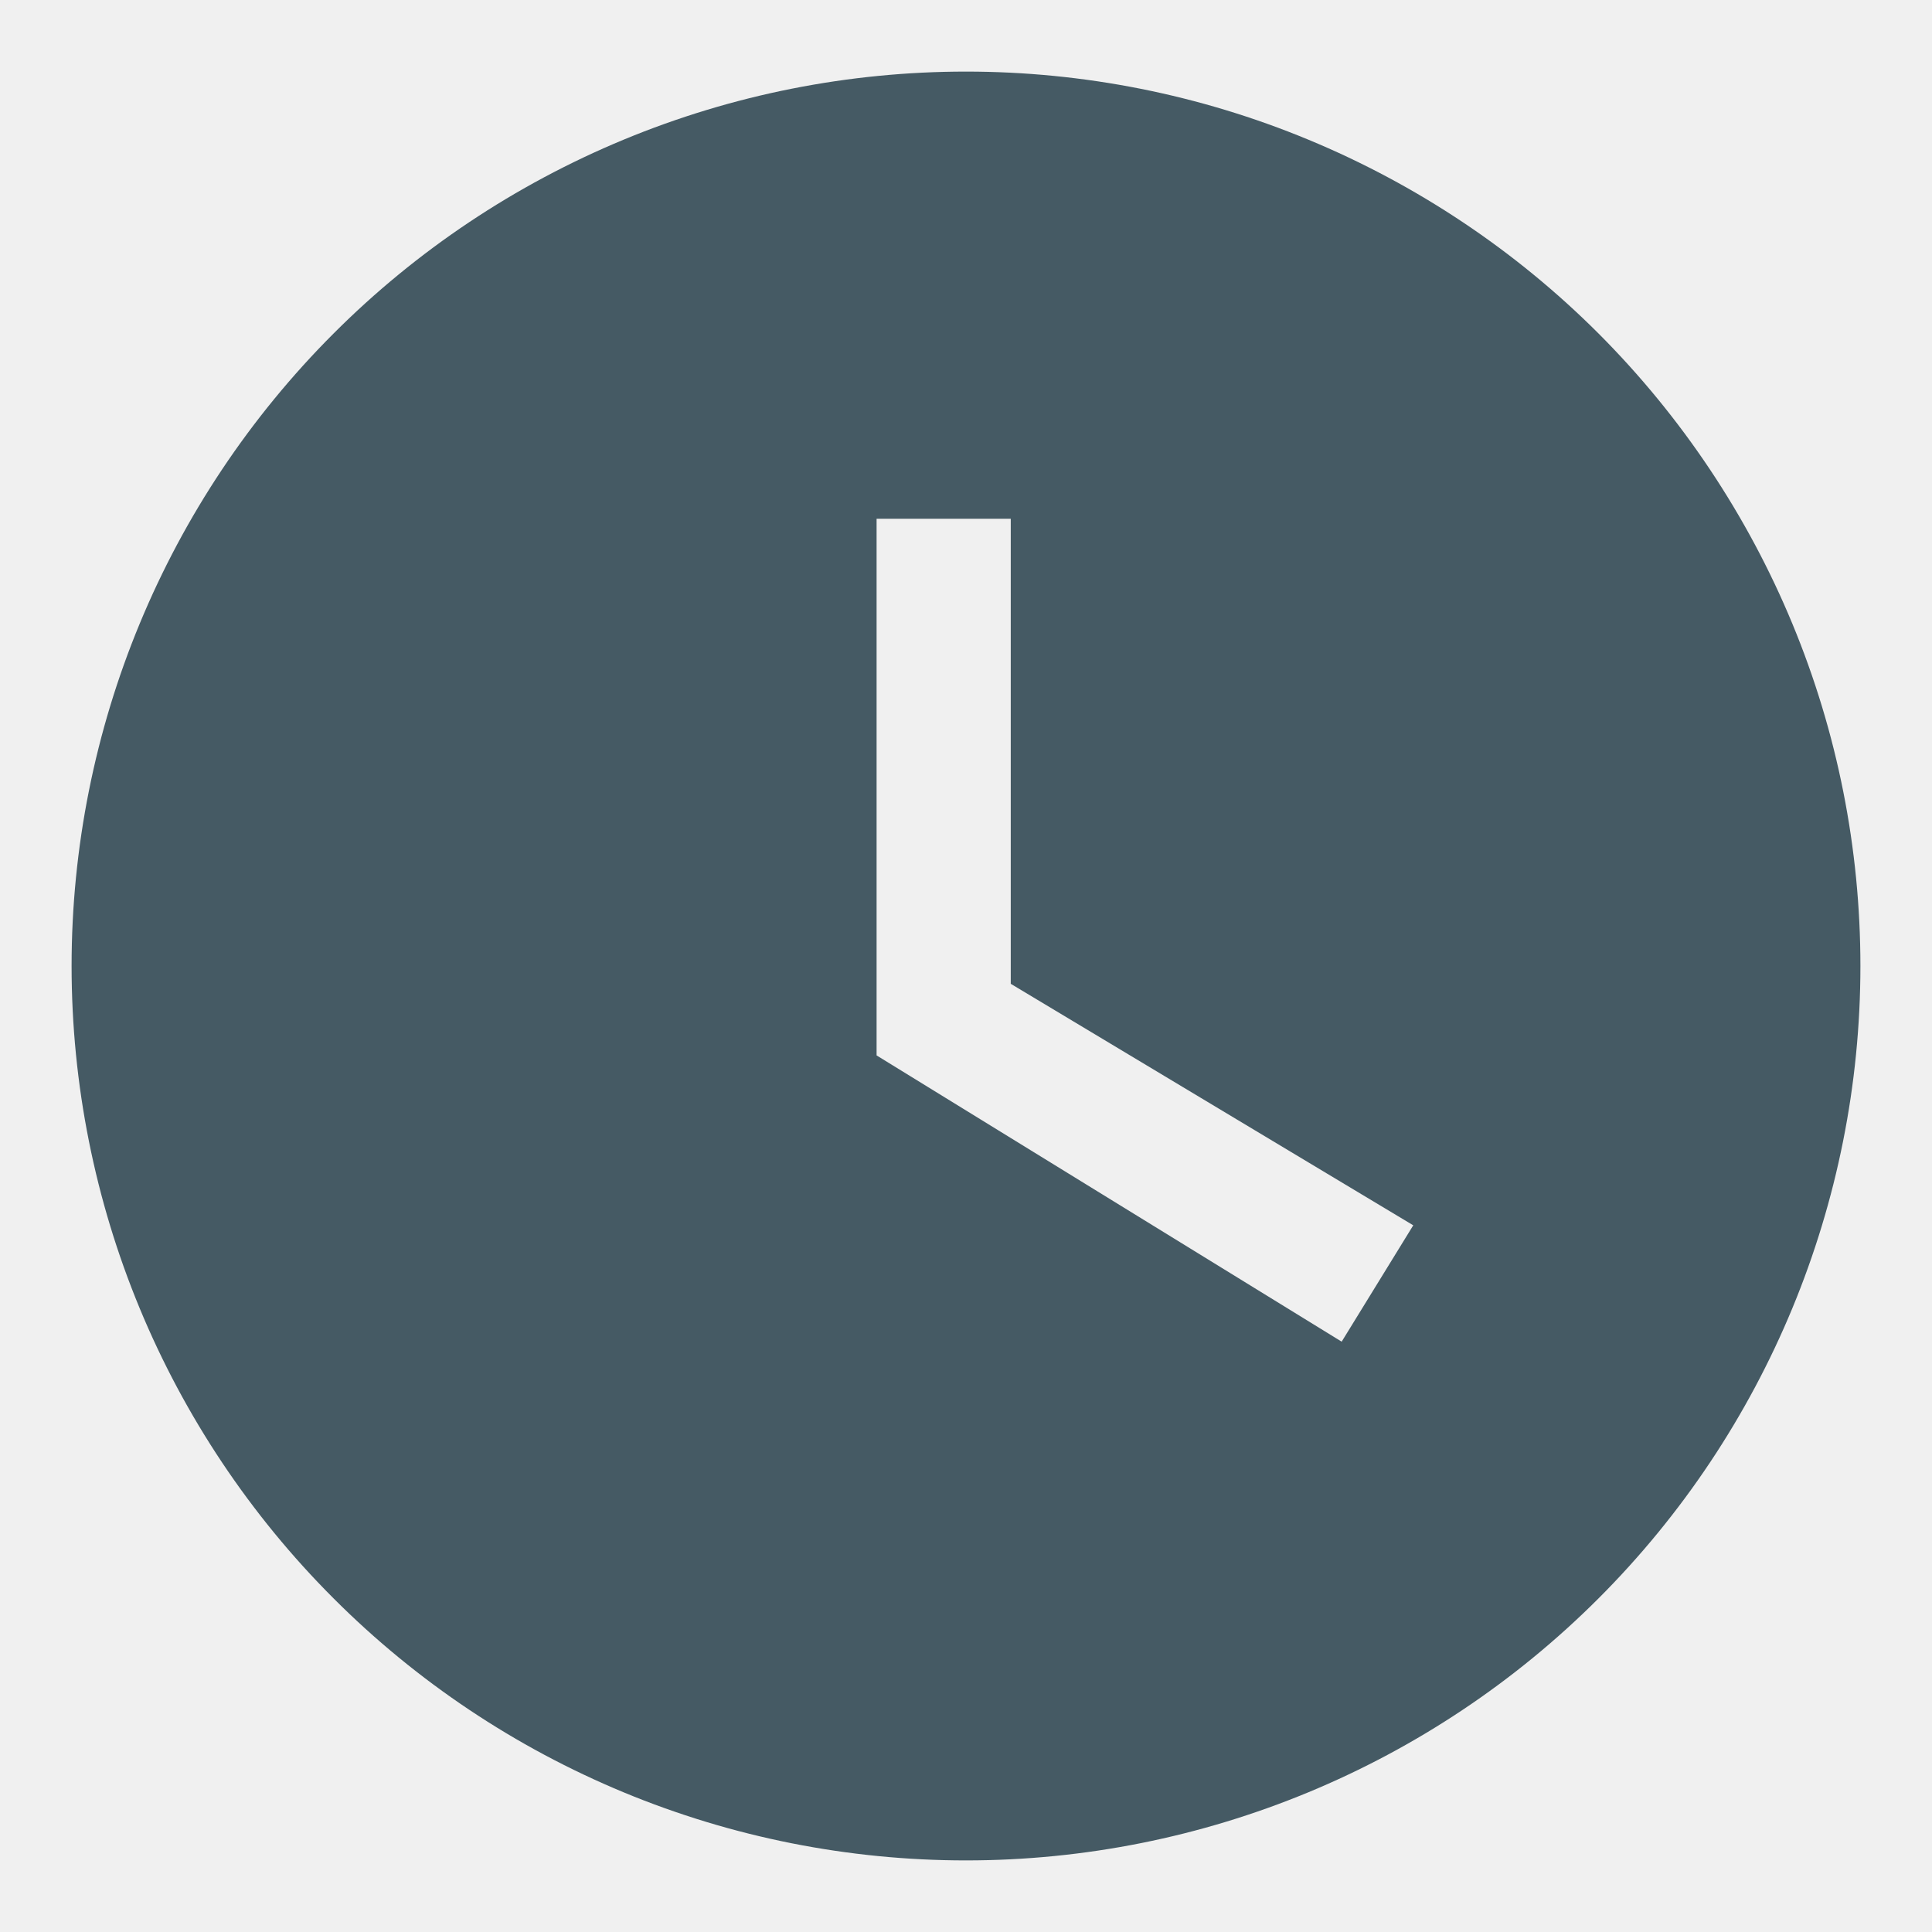
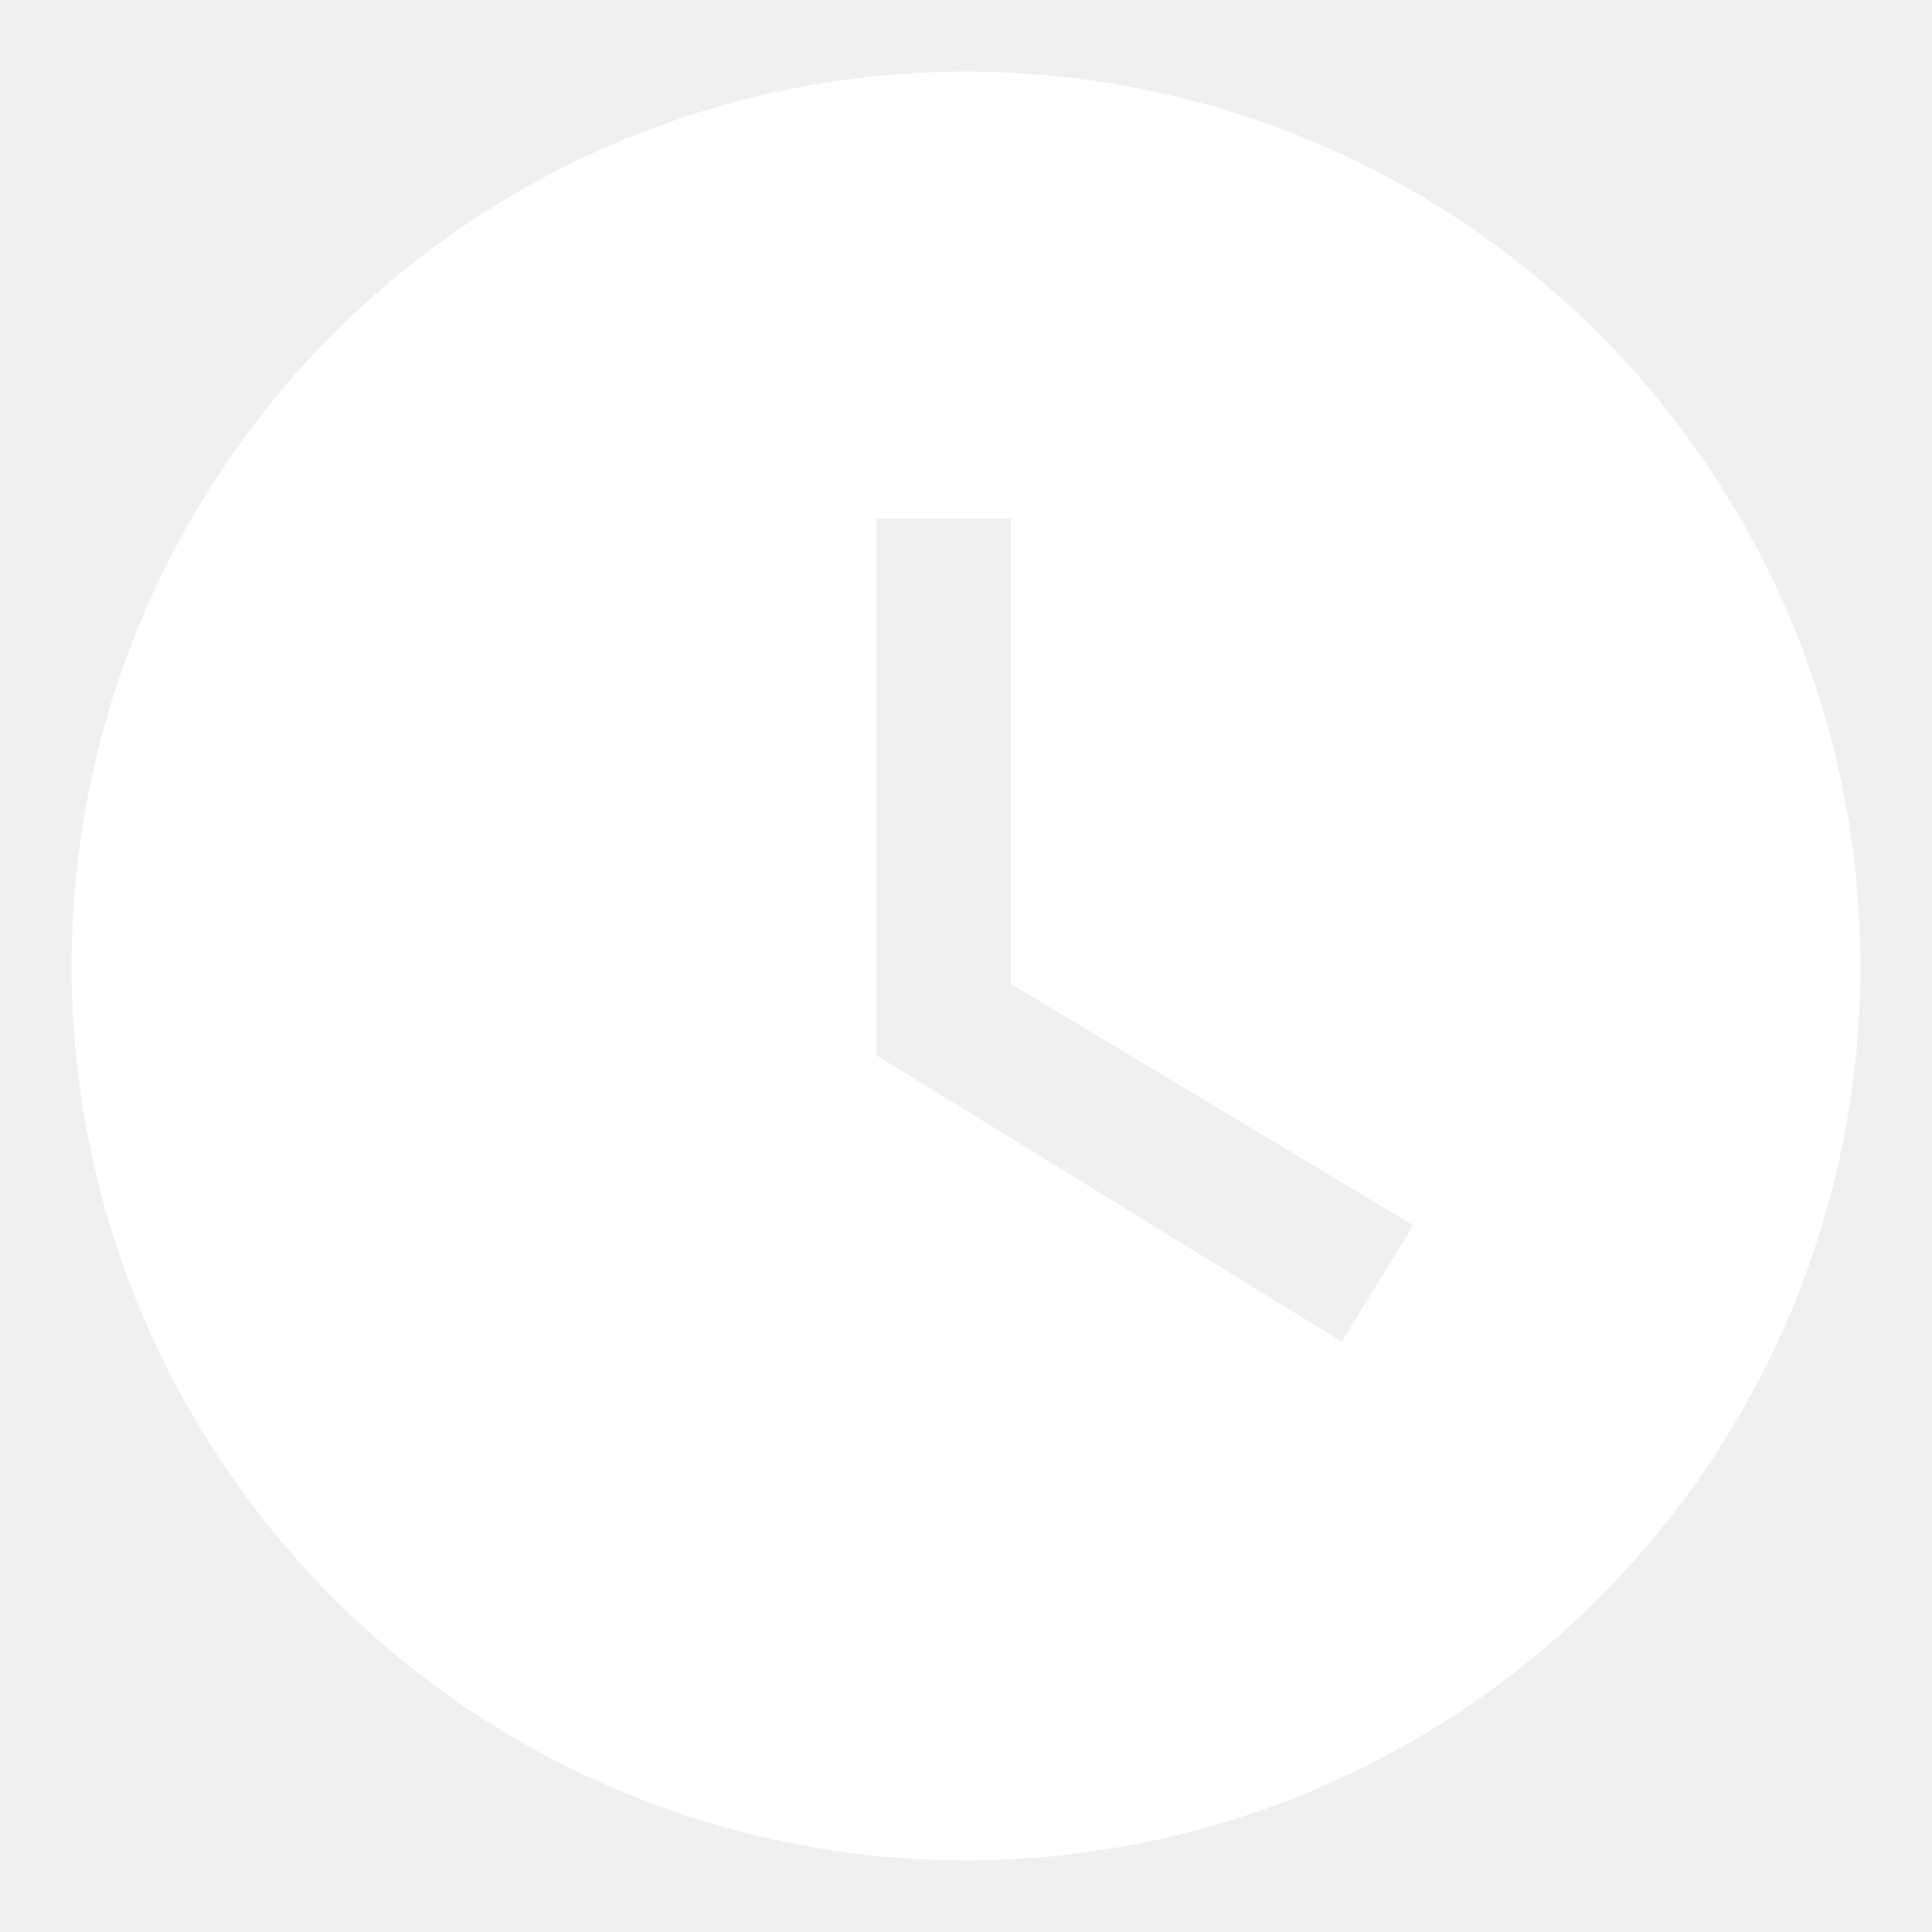
<svg xmlns="http://www.w3.org/2000/svg" width="18" height="18" viewBox="0 0 18 18" fill="none">
-   <path d="M9 0.667C7.906 0.667 6.822 0.882 5.811 1.301C4.8 1.72 3.881 2.333 3.108 3.107C1.545 4.67 0.667 6.79 0.667 9C0.667 11.21 1.545 13.33 3.108 14.892C3.881 15.666 4.8 16.28 5.811 16.699C6.822 17.118 7.906 17.333 9 17.333C11.21 17.333 13.33 16.455 14.893 14.892C16.455 13.33 17.333 11.21 17.333 9C17.333 7.905 17.118 6.822 16.699 5.811C16.28 4.8 15.666 3.881 14.893 3.107C14.119 2.333 13.2 1.72 12.189 1.301C11.178 0.882 10.094 0.667 9 0.667ZM12.5 12.5L8.167 9.833V4.833H9.417V9.166L13.167 11.416L12.5 12.5Z" fill="#455A64" />
+   <path d="M9 0.667C7.906 0.667 6.822 0.882 5.811 1.301C4.8 1.72 3.881 2.333 3.108 3.107C1.545 4.67 0.667 6.79 0.667 9C0.667 11.21 1.545 13.33 3.108 14.892C3.881 15.666 4.8 16.28 5.811 16.699C6.822 17.118 7.906 17.333 9 17.333C11.21 17.333 13.33 16.455 14.893 14.892C16.455 13.33 17.333 11.21 17.333 9C17.333 7.905 17.118 6.822 16.699 5.811C16.28 4.8 15.666 3.881 14.893 3.107C14.119 2.333 13.2 1.72 12.189 1.301C11.178 0.882 10.094 0.667 9 0.667ZM12.5 12.5L8.167 9.833V4.833H9.417V9.166L13.167 11.416L12.5 12.5Z" fill="#fff" />
</svg>
